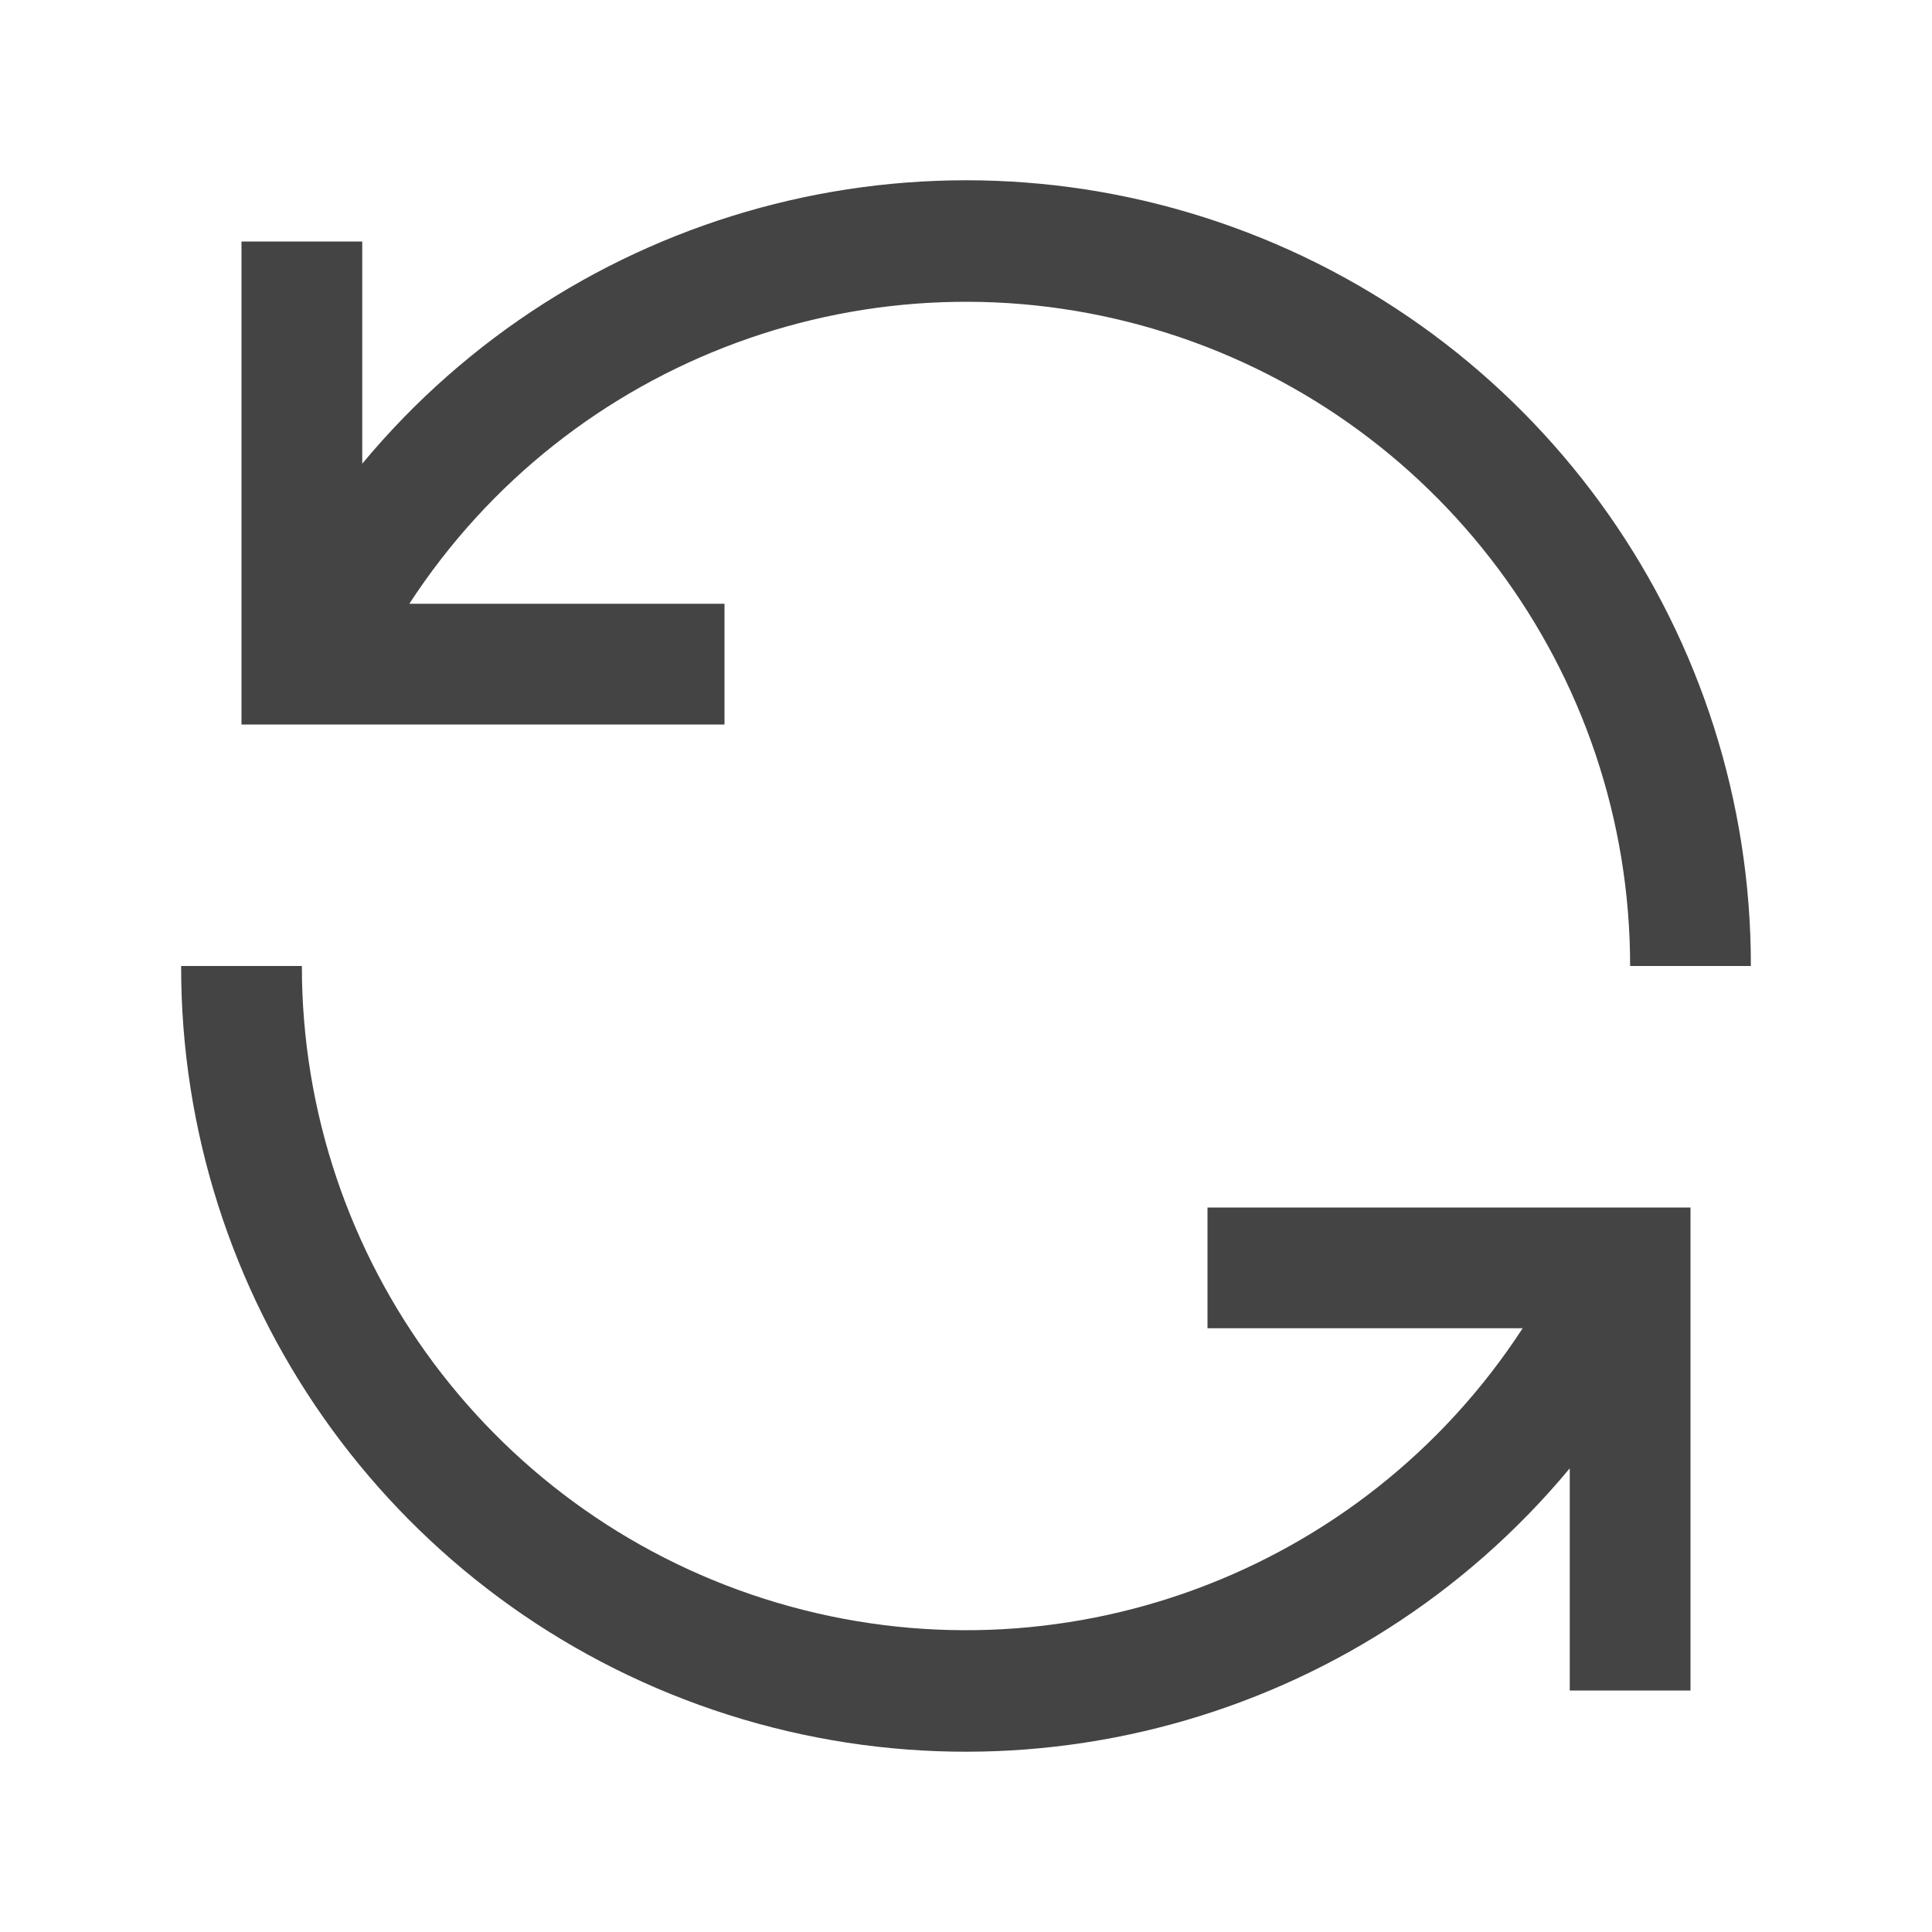
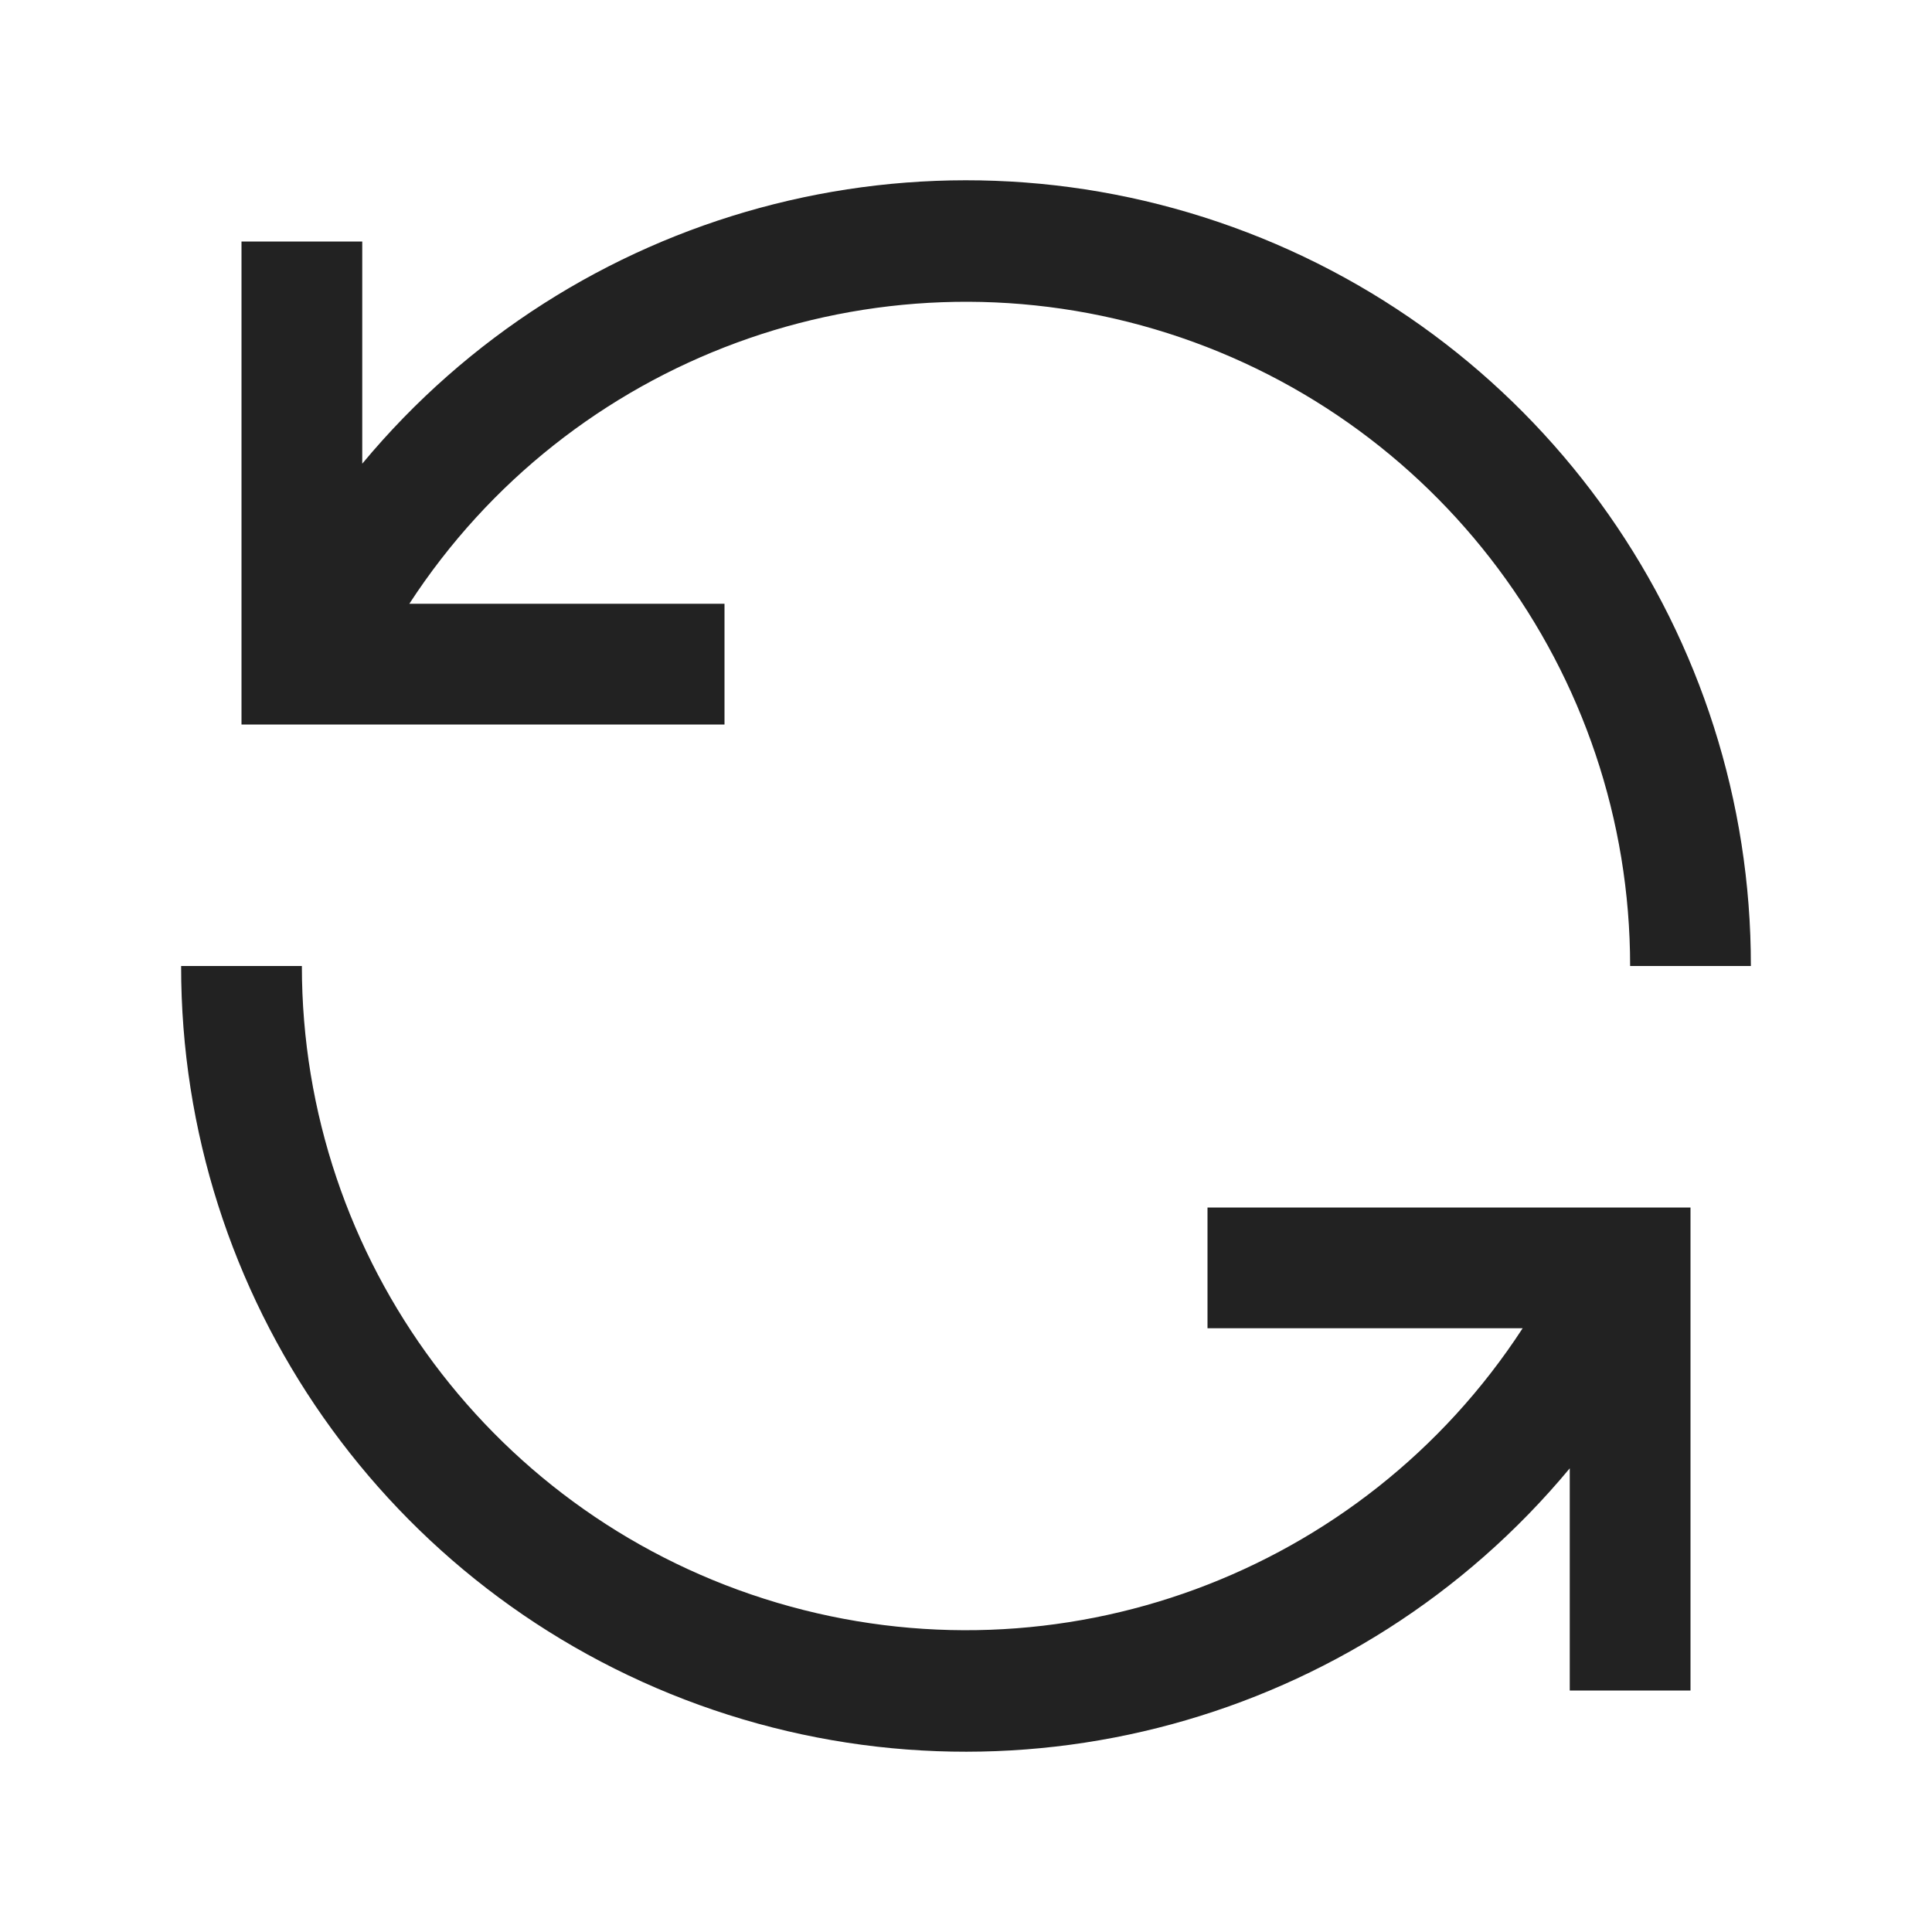
<svg xmlns="http://www.w3.org/2000/svg" viewBox="0 0 32 32">
-   <path fill="#444" d="M12 10H6.78A11 11 0 0 1 27 16h2A13 13 0 0 0 6 7.68V4H4v8h8zm8 12h5.22A11 11 0 0 1 5 16H3a13 13 0 0 0 23 8.32V28h2v-8h-8z" />
+   <path fill="#222" d="M12 10H6.78A11 11 0 0 1 27 16h2A13 13 0 0 0 6 7.68V4H4v8h8zm8 12h5.22A11 11 0 0 1 5 16H3a13 13 0 0 0 23 8.32V28h2v-8h-8z" />
</svg>
